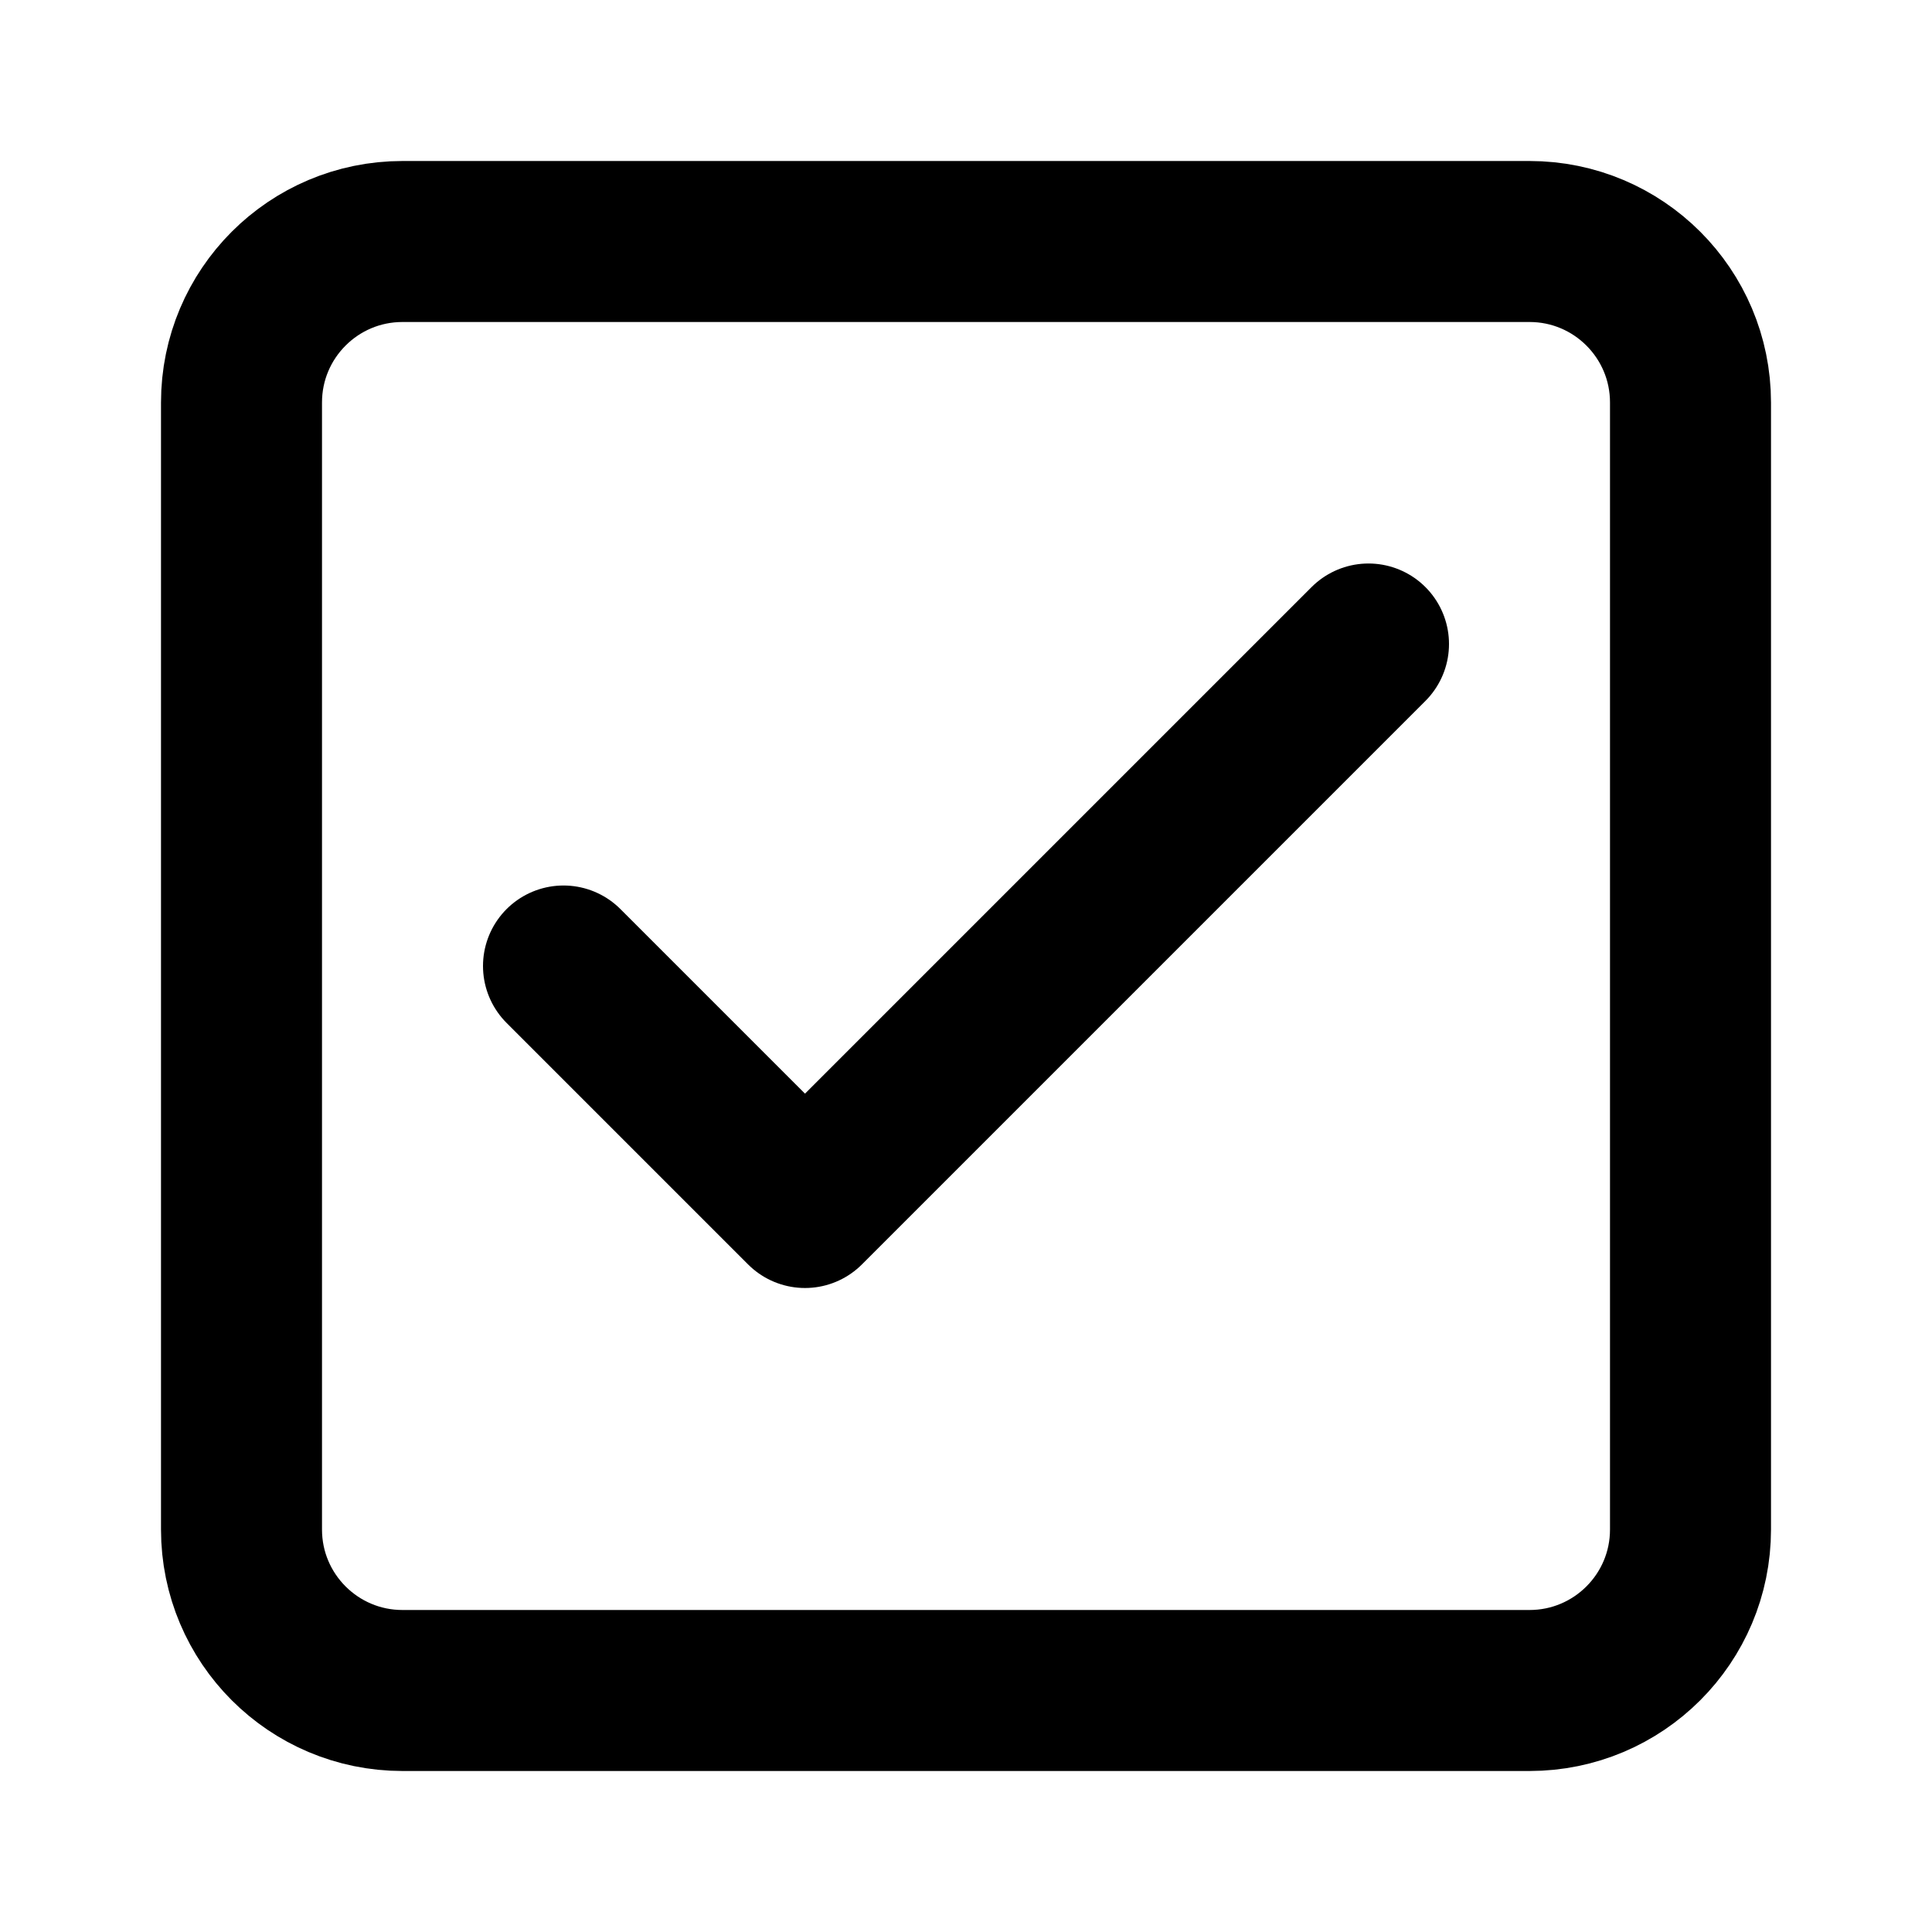
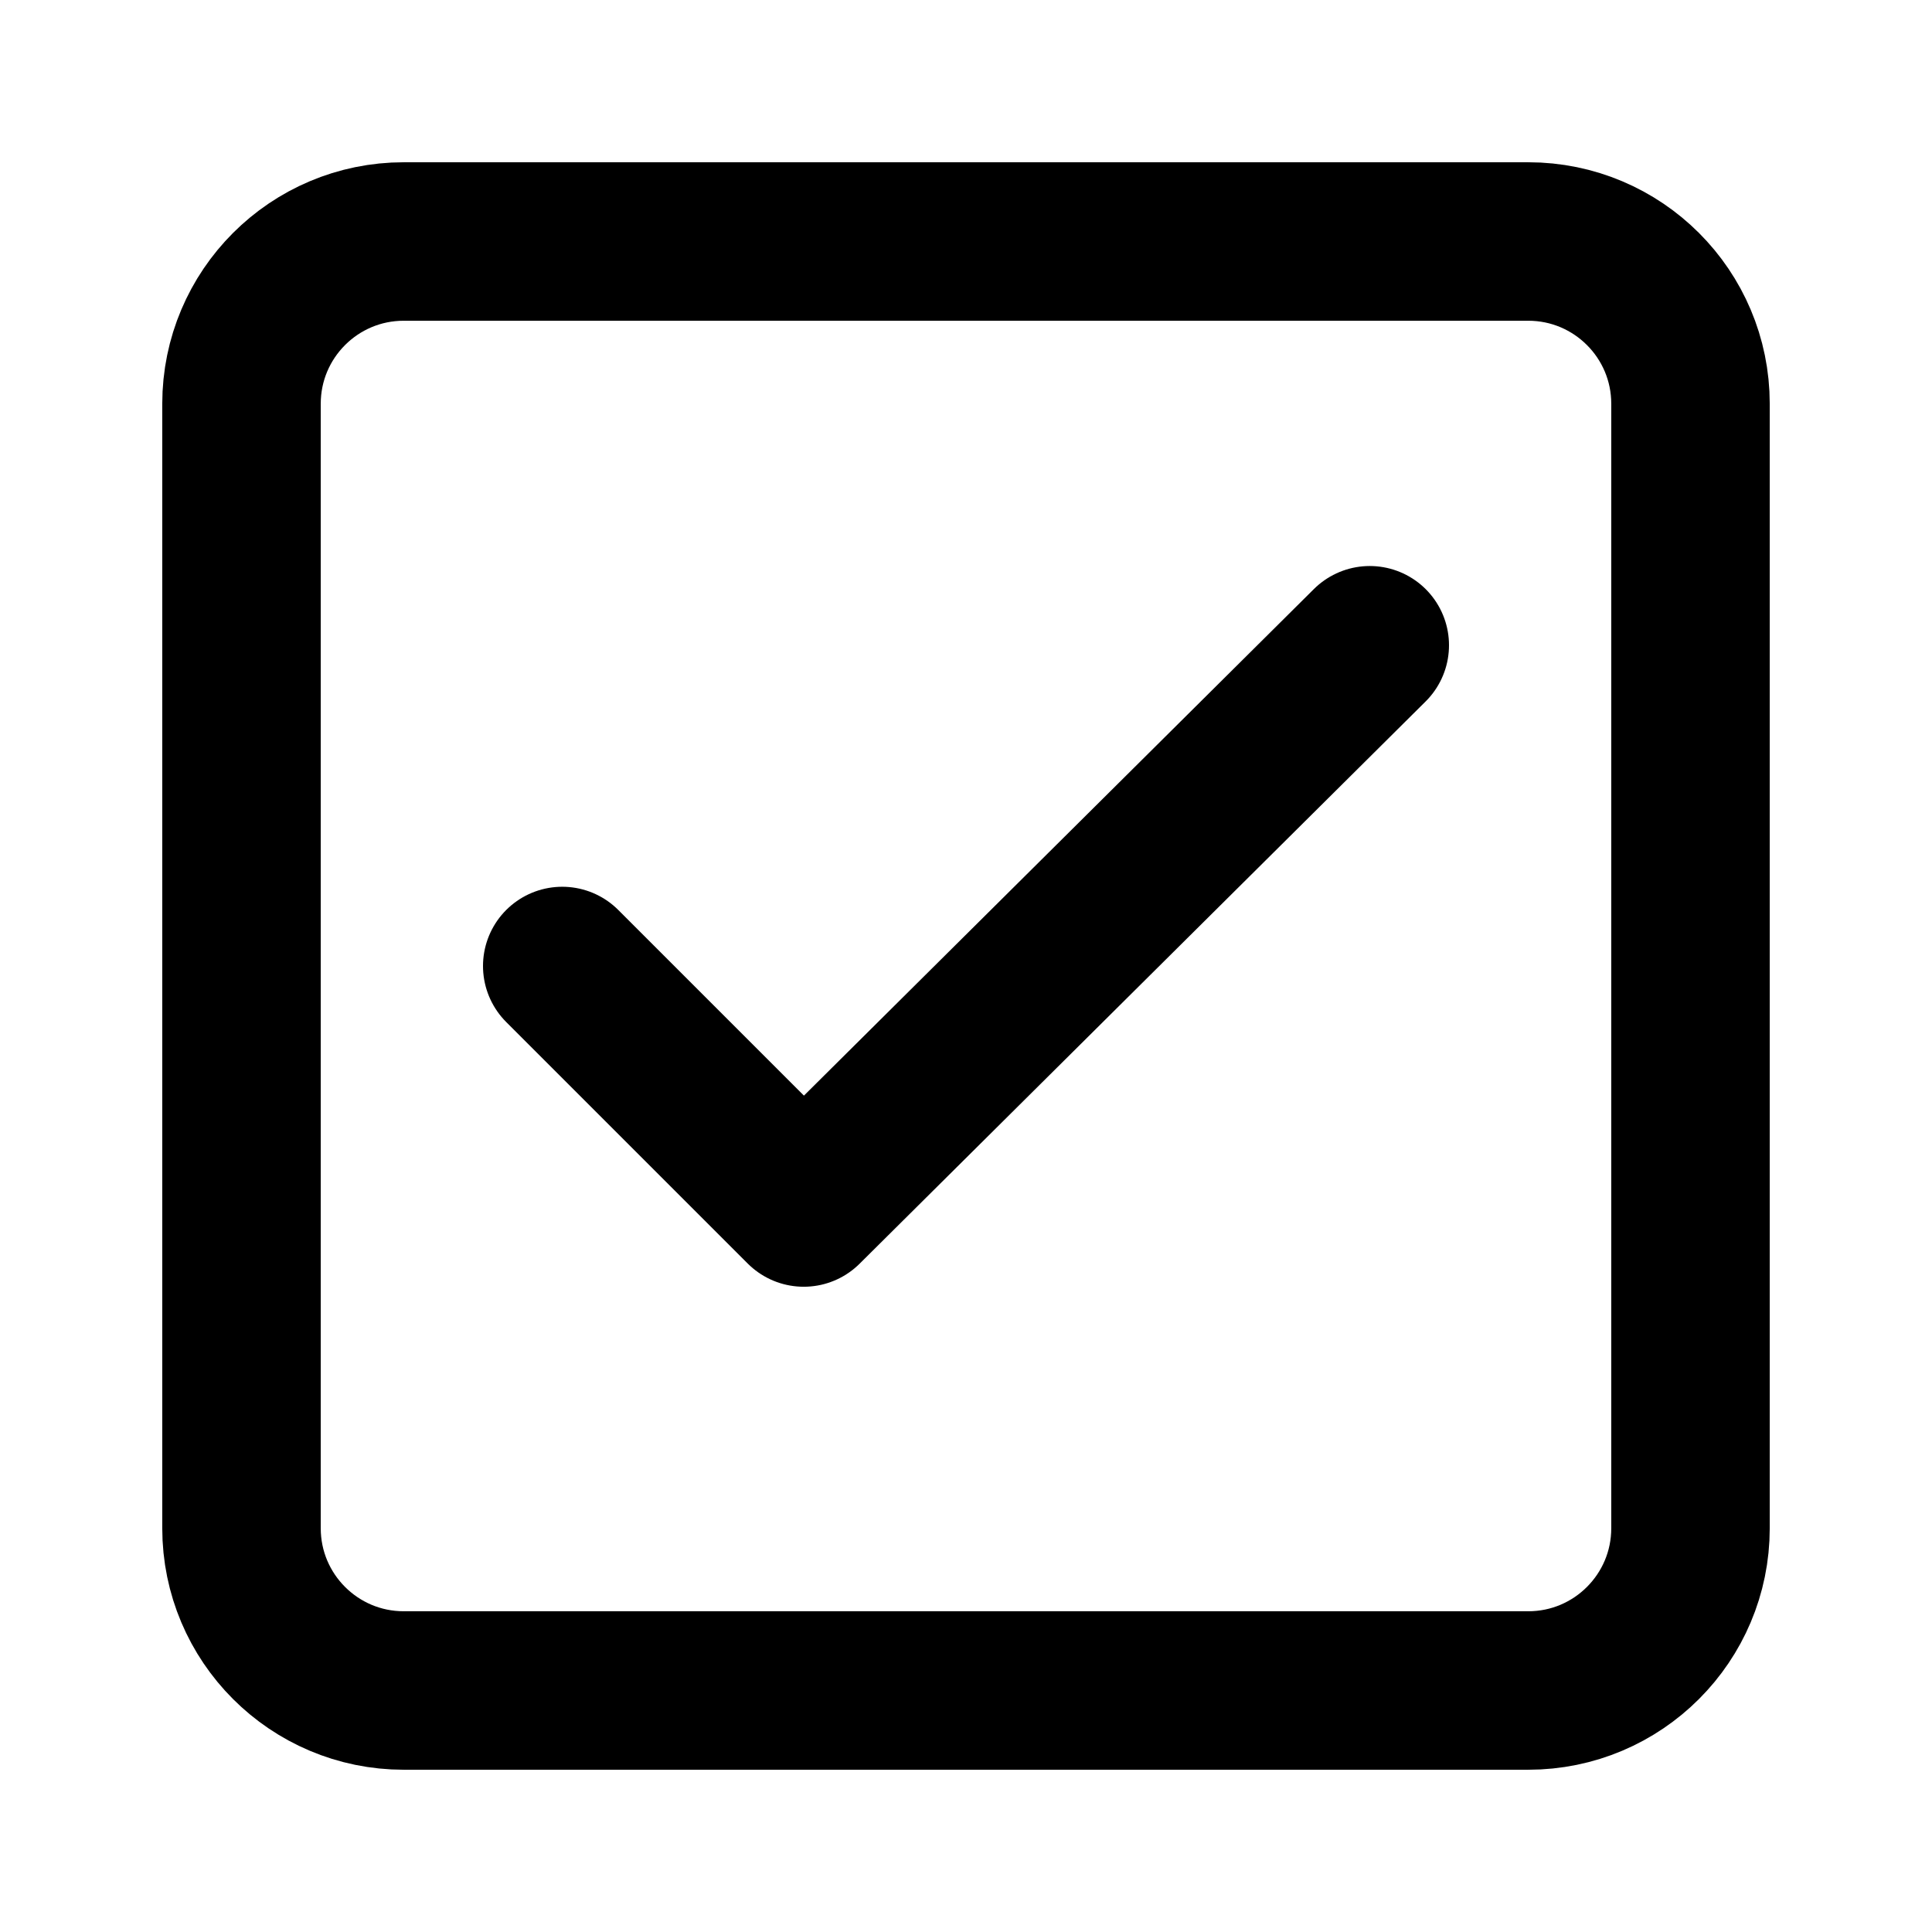
- <svg xmlns="http://www.w3.org/2000/svg" viewBox="0 0 24 24">
-   <path d="M5 3 L19 3 A2 2 0 0 1 21 5 L21 19 A2 2 0 0 1 19 21 L5 21 A2 2 0 0 1 3 19 L3 5 A2 2 0 0 1 5 3 Z" fill="none" stroke="currentColor" stroke-width="2" stroke-linecap="round" stroke-linejoin="round" />
-   <path d="M7 12 L10 15 L17 8" fill="none" stroke="currentColor" stroke-width="2" stroke-linecap="round" stroke-linejoin="round" />
+ <svg xmlns="http://www.w3.org/2000/svg" viewBox="0 0 512 512">
+   <path d="M107 64 L405 64 A43 43 0 0 1 448 107 L448 405 A43 43 0 0 1 405 448 L107 448 A43 43 0 0 1 64 405 L64 107 A43 43 0 0 1 107 64 Z" fill="none" stroke="currentColor" stroke-width="42" stroke-linecap="round" stroke-linejoin="round" />
+   <path d="M149 256 L213 320 L363 171" fill="none" stroke="currentColor" stroke-width="42" stroke-linecap="round" stroke-linejoin="round" />
</svg>
